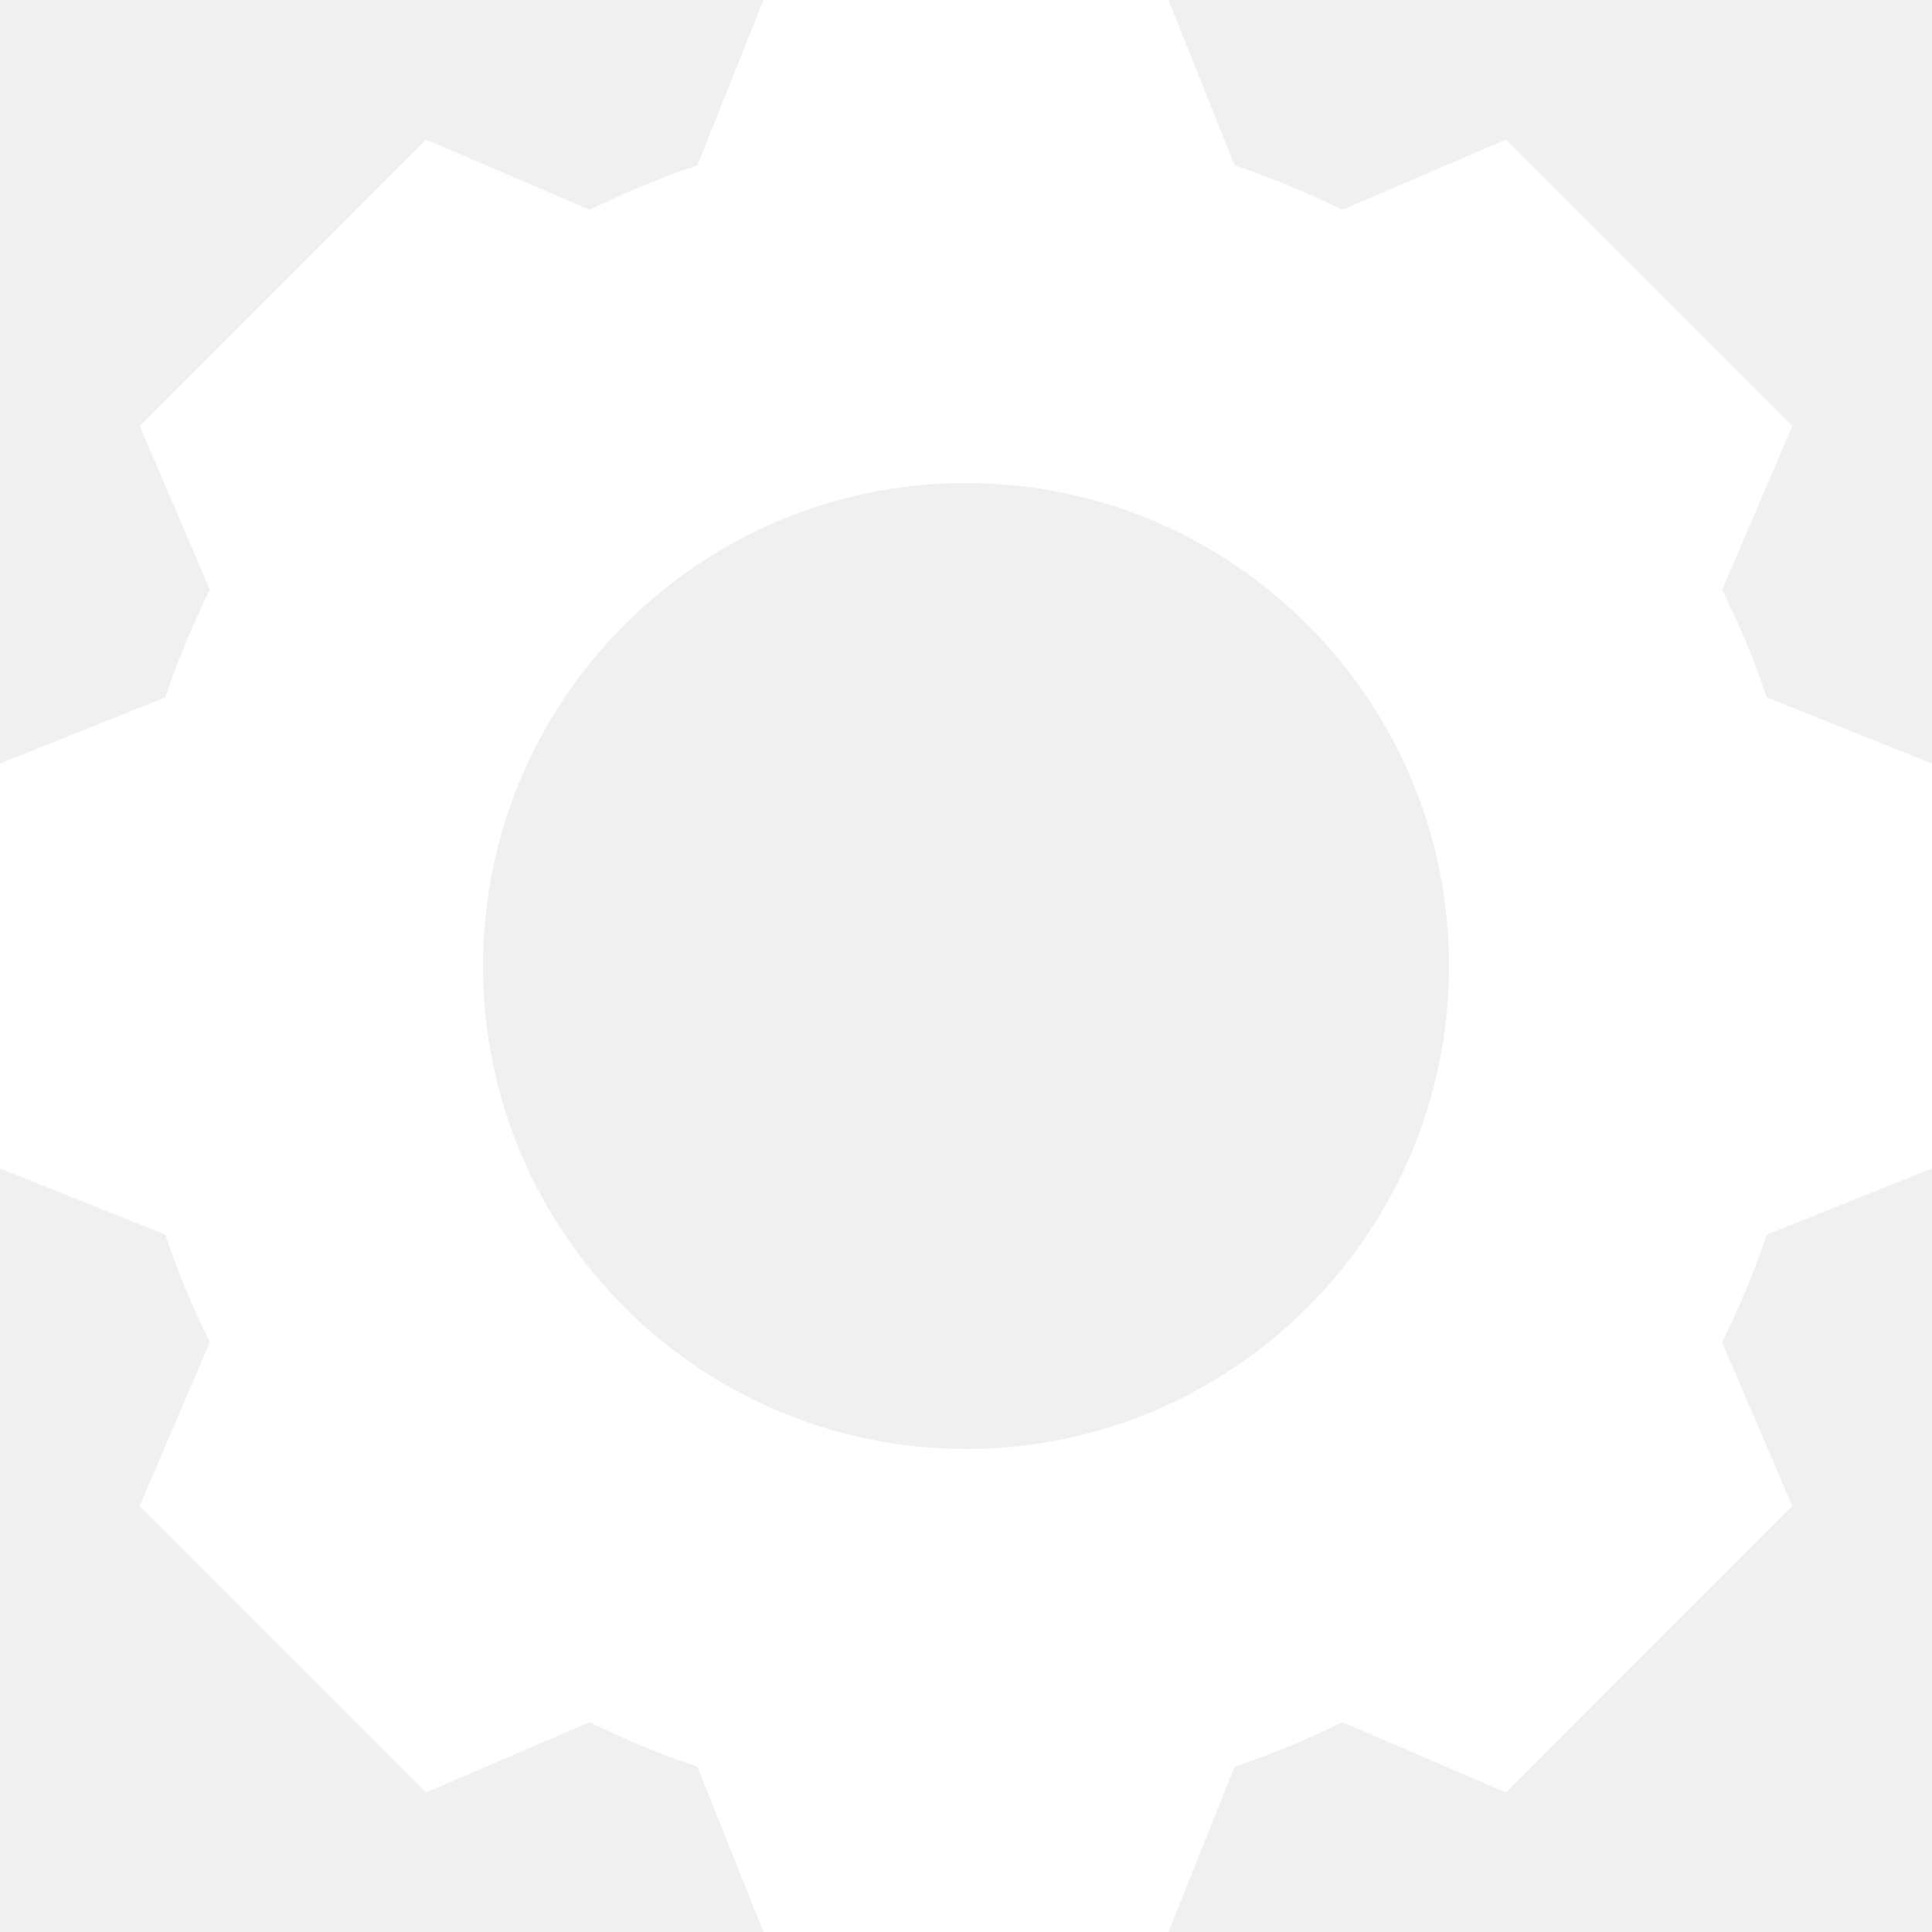
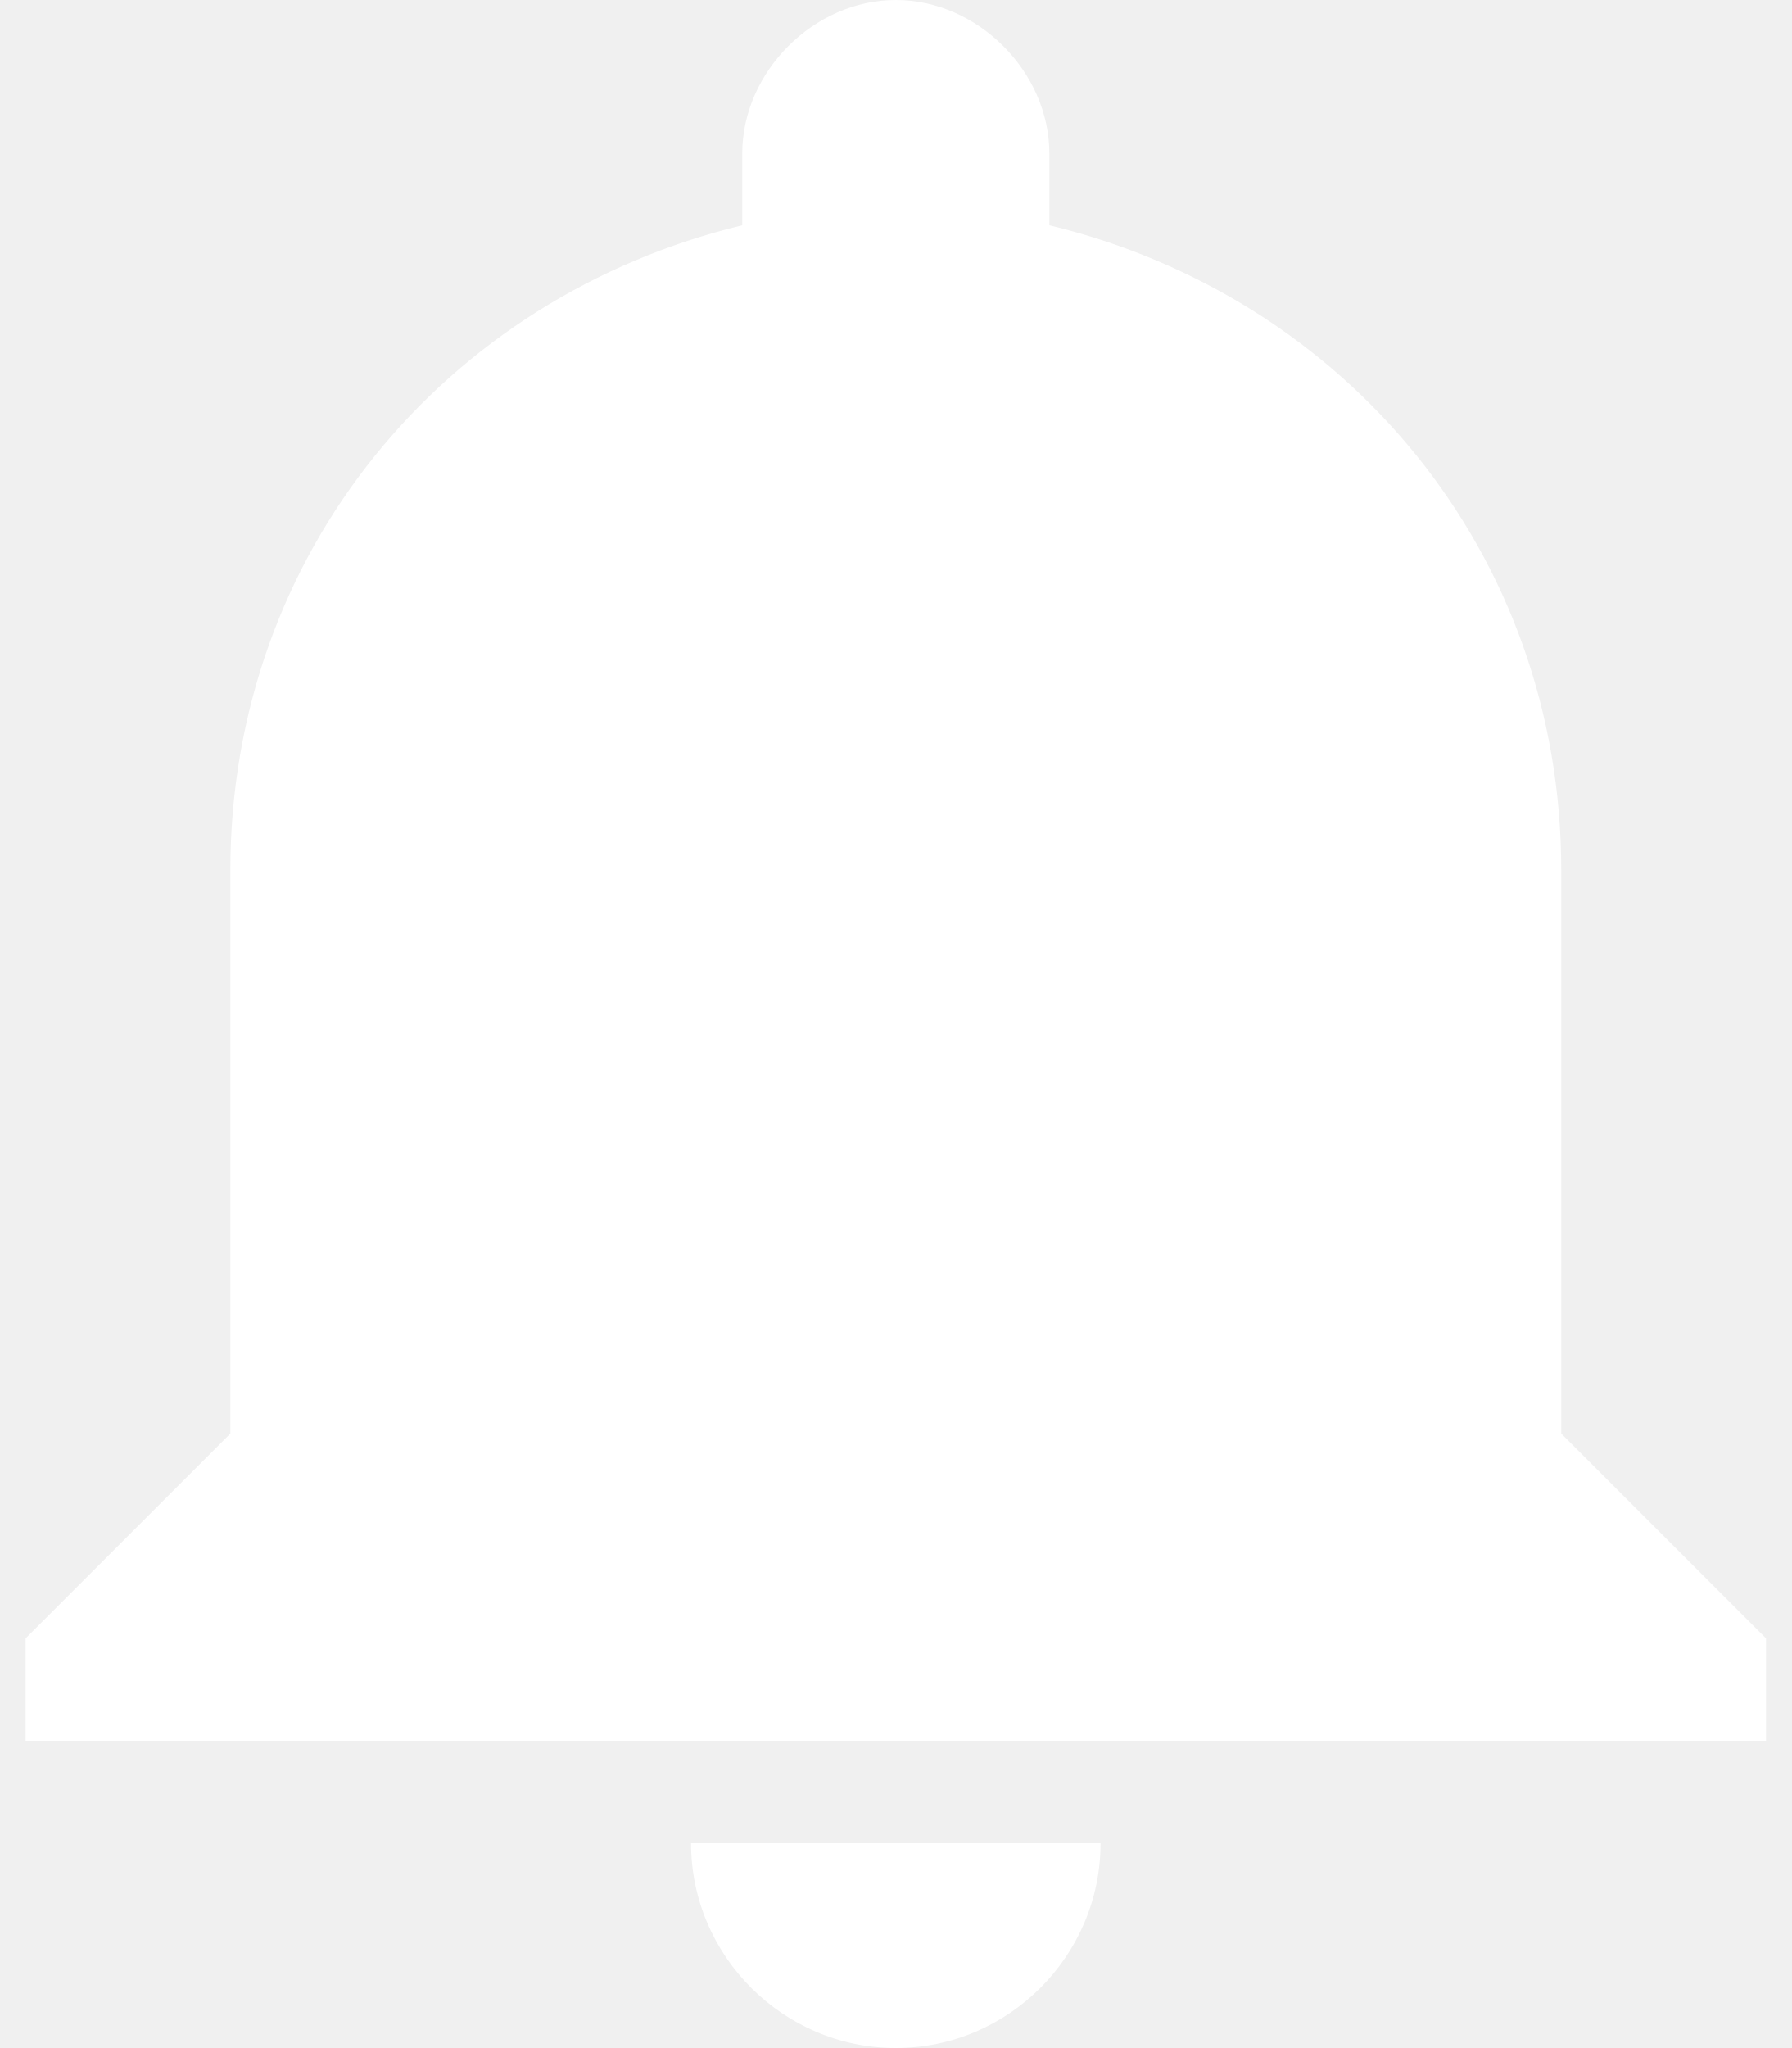
- <svg xmlns="http://www.w3.org/2000/svg" width="16" height="16" viewBox="0 0 16 16" fill="none">
-   <g clip-path="url(#clip0)">
-     <path d="M16 9.677V6.323L14.631 5.775C14.529 5.47 14.405 5.172 14.262 4.884L14.843 3.529L12.471 1.156L11.116 1.738C10.828 1.595 10.53 1.472 10.225 1.369L9.677 0H6.323L5.775 1.369C5.47 1.472 5.172 1.595 4.884 1.738L3.529 1.156L1.157 3.529L1.738 4.884C1.595 5.172 1.471 5.47 1.369 5.775L0 6.323V9.677L1.369 10.225C1.471 10.53 1.595 10.828 1.738 11.116L1.157 12.471L3.529 14.844L4.884 14.262C5.172 14.405 5.47 14.528 5.775 14.631L6.323 16H9.677L10.225 14.631C10.53 14.528 10.828 14.405 11.116 14.262L12.471 14.844L14.843 12.471L14.262 11.116C14.405 10.828 14.529 10.53 14.631 10.225L16 9.677ZM8 12C5.794 12 4 10.206 4 8C4 5.794 5.794 4 8 4C10.206 4 12 5.794 12 8C12 10.206 10.206 12 8 12Z" fill="white" />
-   </g>
-   <defs>
-     <clipPath id="clip0">
-       <rect width="16" height="16" fill="white" />
-     </clipPath>
-   </defs>
+ <svg xmlns="http://www.w3.org/2000/svg" width="14" height="16" viewBox="0 0 14 16" fill="none">
+   <path d="M7 16C7.88 16 8.6 15.28 8.6 14.4H5.4C5.4 15.28 6.12 16 7 16ZM12.2 11.2V6.8C12.2 4.32 10.52 2.32 8.2 1.76V1.2C8.2 0.56 7.64 0 7 0C6.36 0 5.8 0.56 5.8 1.2V1.76C3.48 2.32 1.8 4.32 1.8 6.8V11.2L0.2 12.8V13.6H13.8V12.8L12.2 11.2Z" fill="white" />
</svg>
